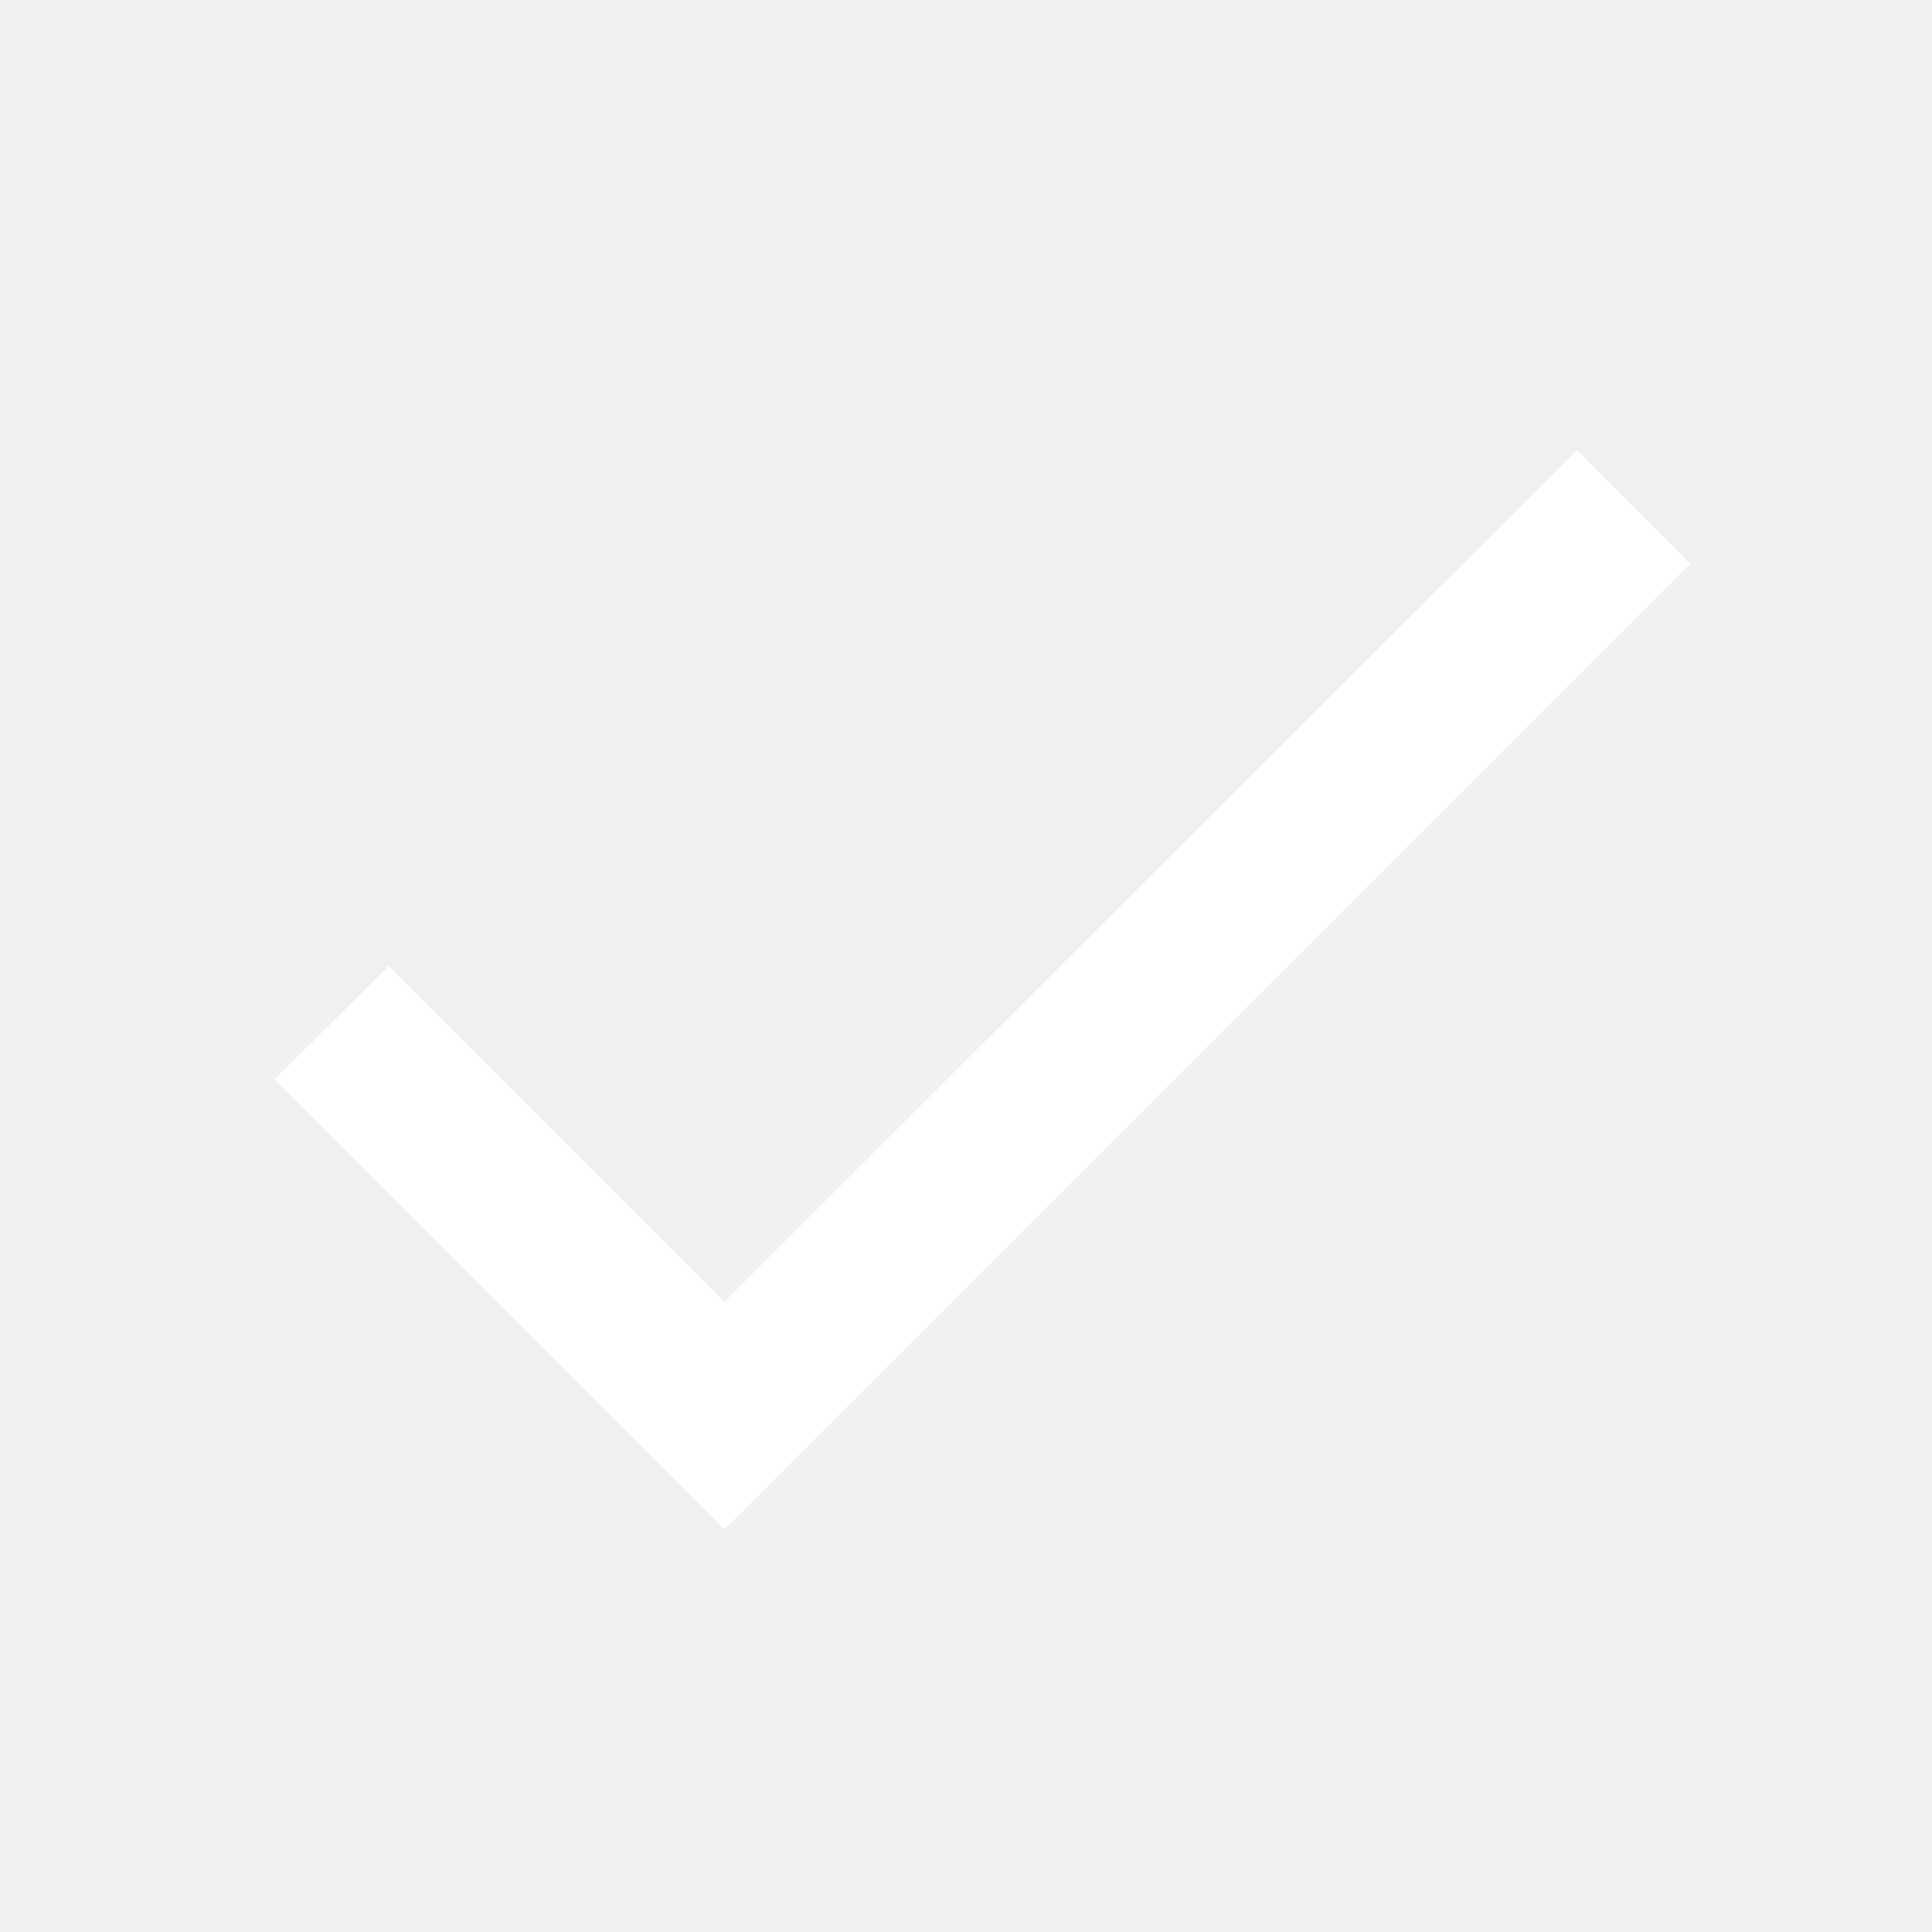
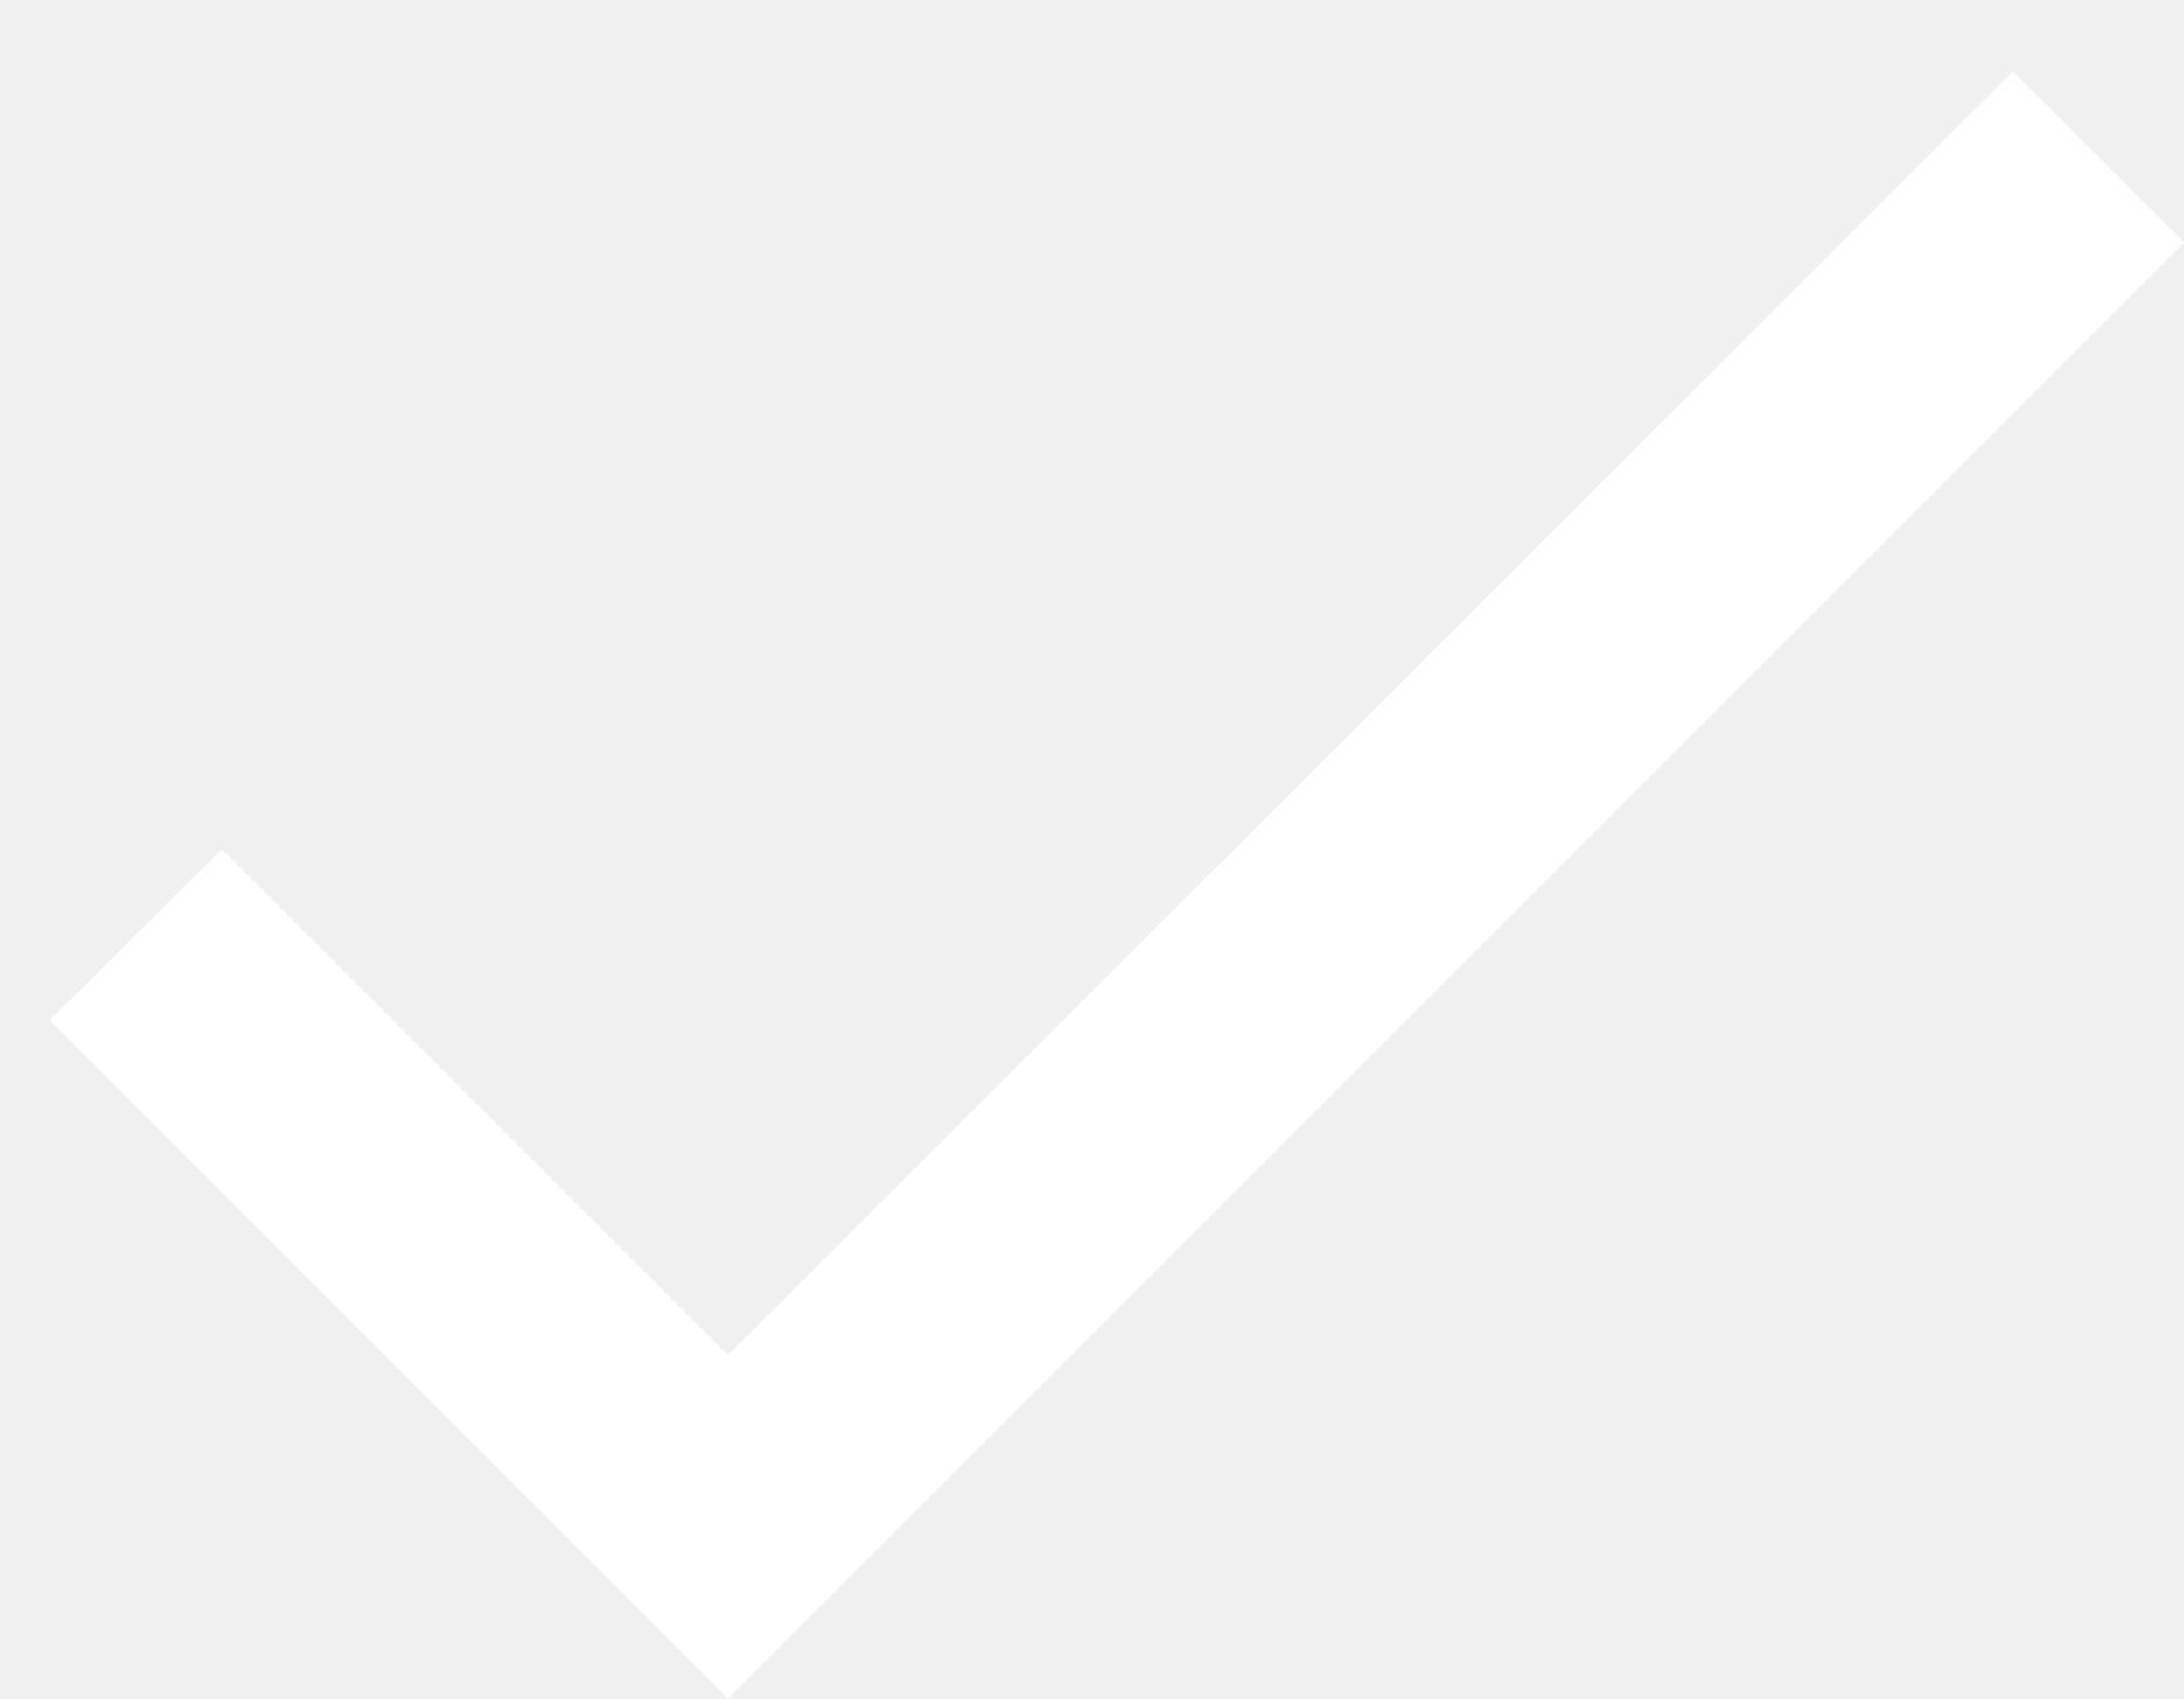
- <svg xmlns="http://www.w3.org/2000/svg" width="24px" height="24px" viewBox="0 0 24 24" version="1.1">
+ <svg xmlns="http://www.w3.org/2000/svg" width="18px" height="14px" viewBox="0 0 18 14" version="1.1">
  <defs />
  <g id="Page-5" stroke="none" stroke-width="1" fill="none" fill-rule="evenodd">
-     <g id="iPhone-7" transform="translate(-175, -142)">
-       <g id="ic_check" transform="translate(175, 142)">
-         <g id="Icon-24px">
-           <polygon id="Shape" points="0 0 24 0 24 24 0 24" />
+     <g id="iPhone-7" transform="translate(-244, -101)">
+       <g id="ic_close" transform="translate(197, 96)">
+         <g id="ic_check" transform="translate(44, 0)">
+           <g id="Icon-24px">
+             <polygon id="Shape" points="0 0 24 0 24 24 0 24" />
+           </g>
+           <polygon id="Shape" fill="#FFFFFF" points="9 16.17 4.83 12 3.41 13.41 9 19 21 7 19.59 5.59" />
        </g>
      </g>
-       <polygon id="Shape" fill="#FFFFFF" points="184 158.17 179.83 154 178.41 155.41 184 161 196 149 194.59 147.59" />
    </g>
  </g>
</svg>
